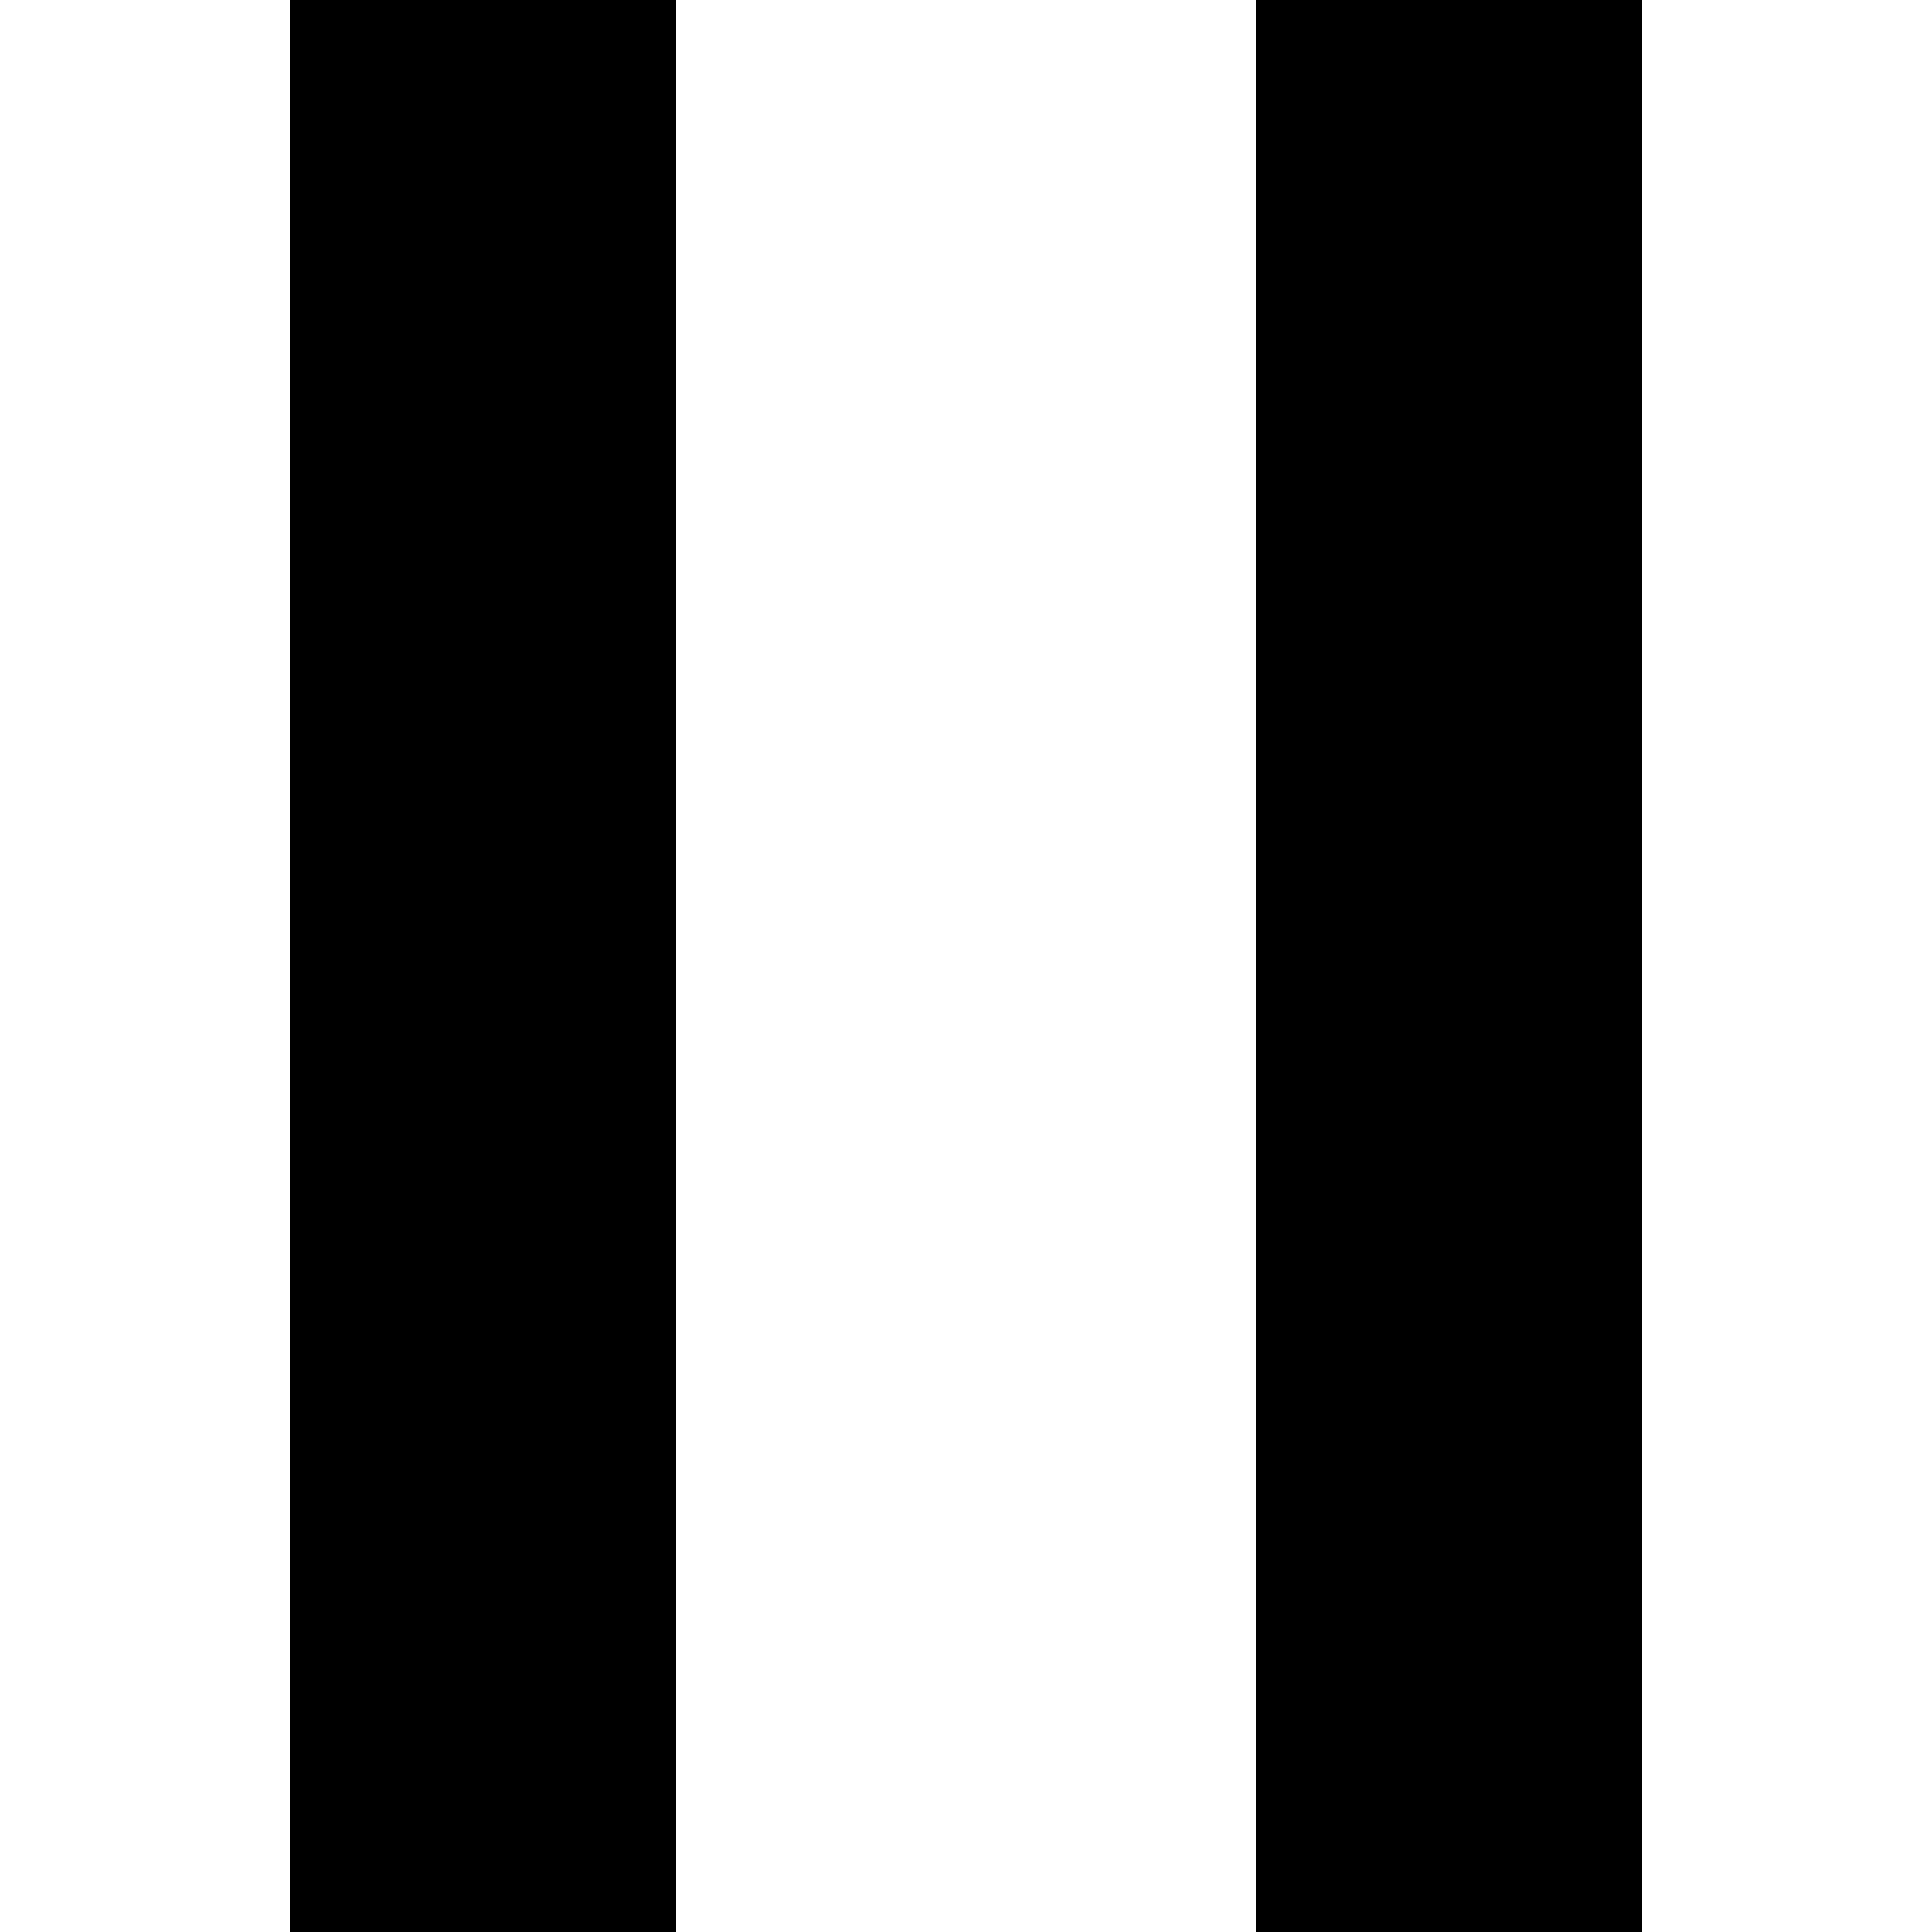
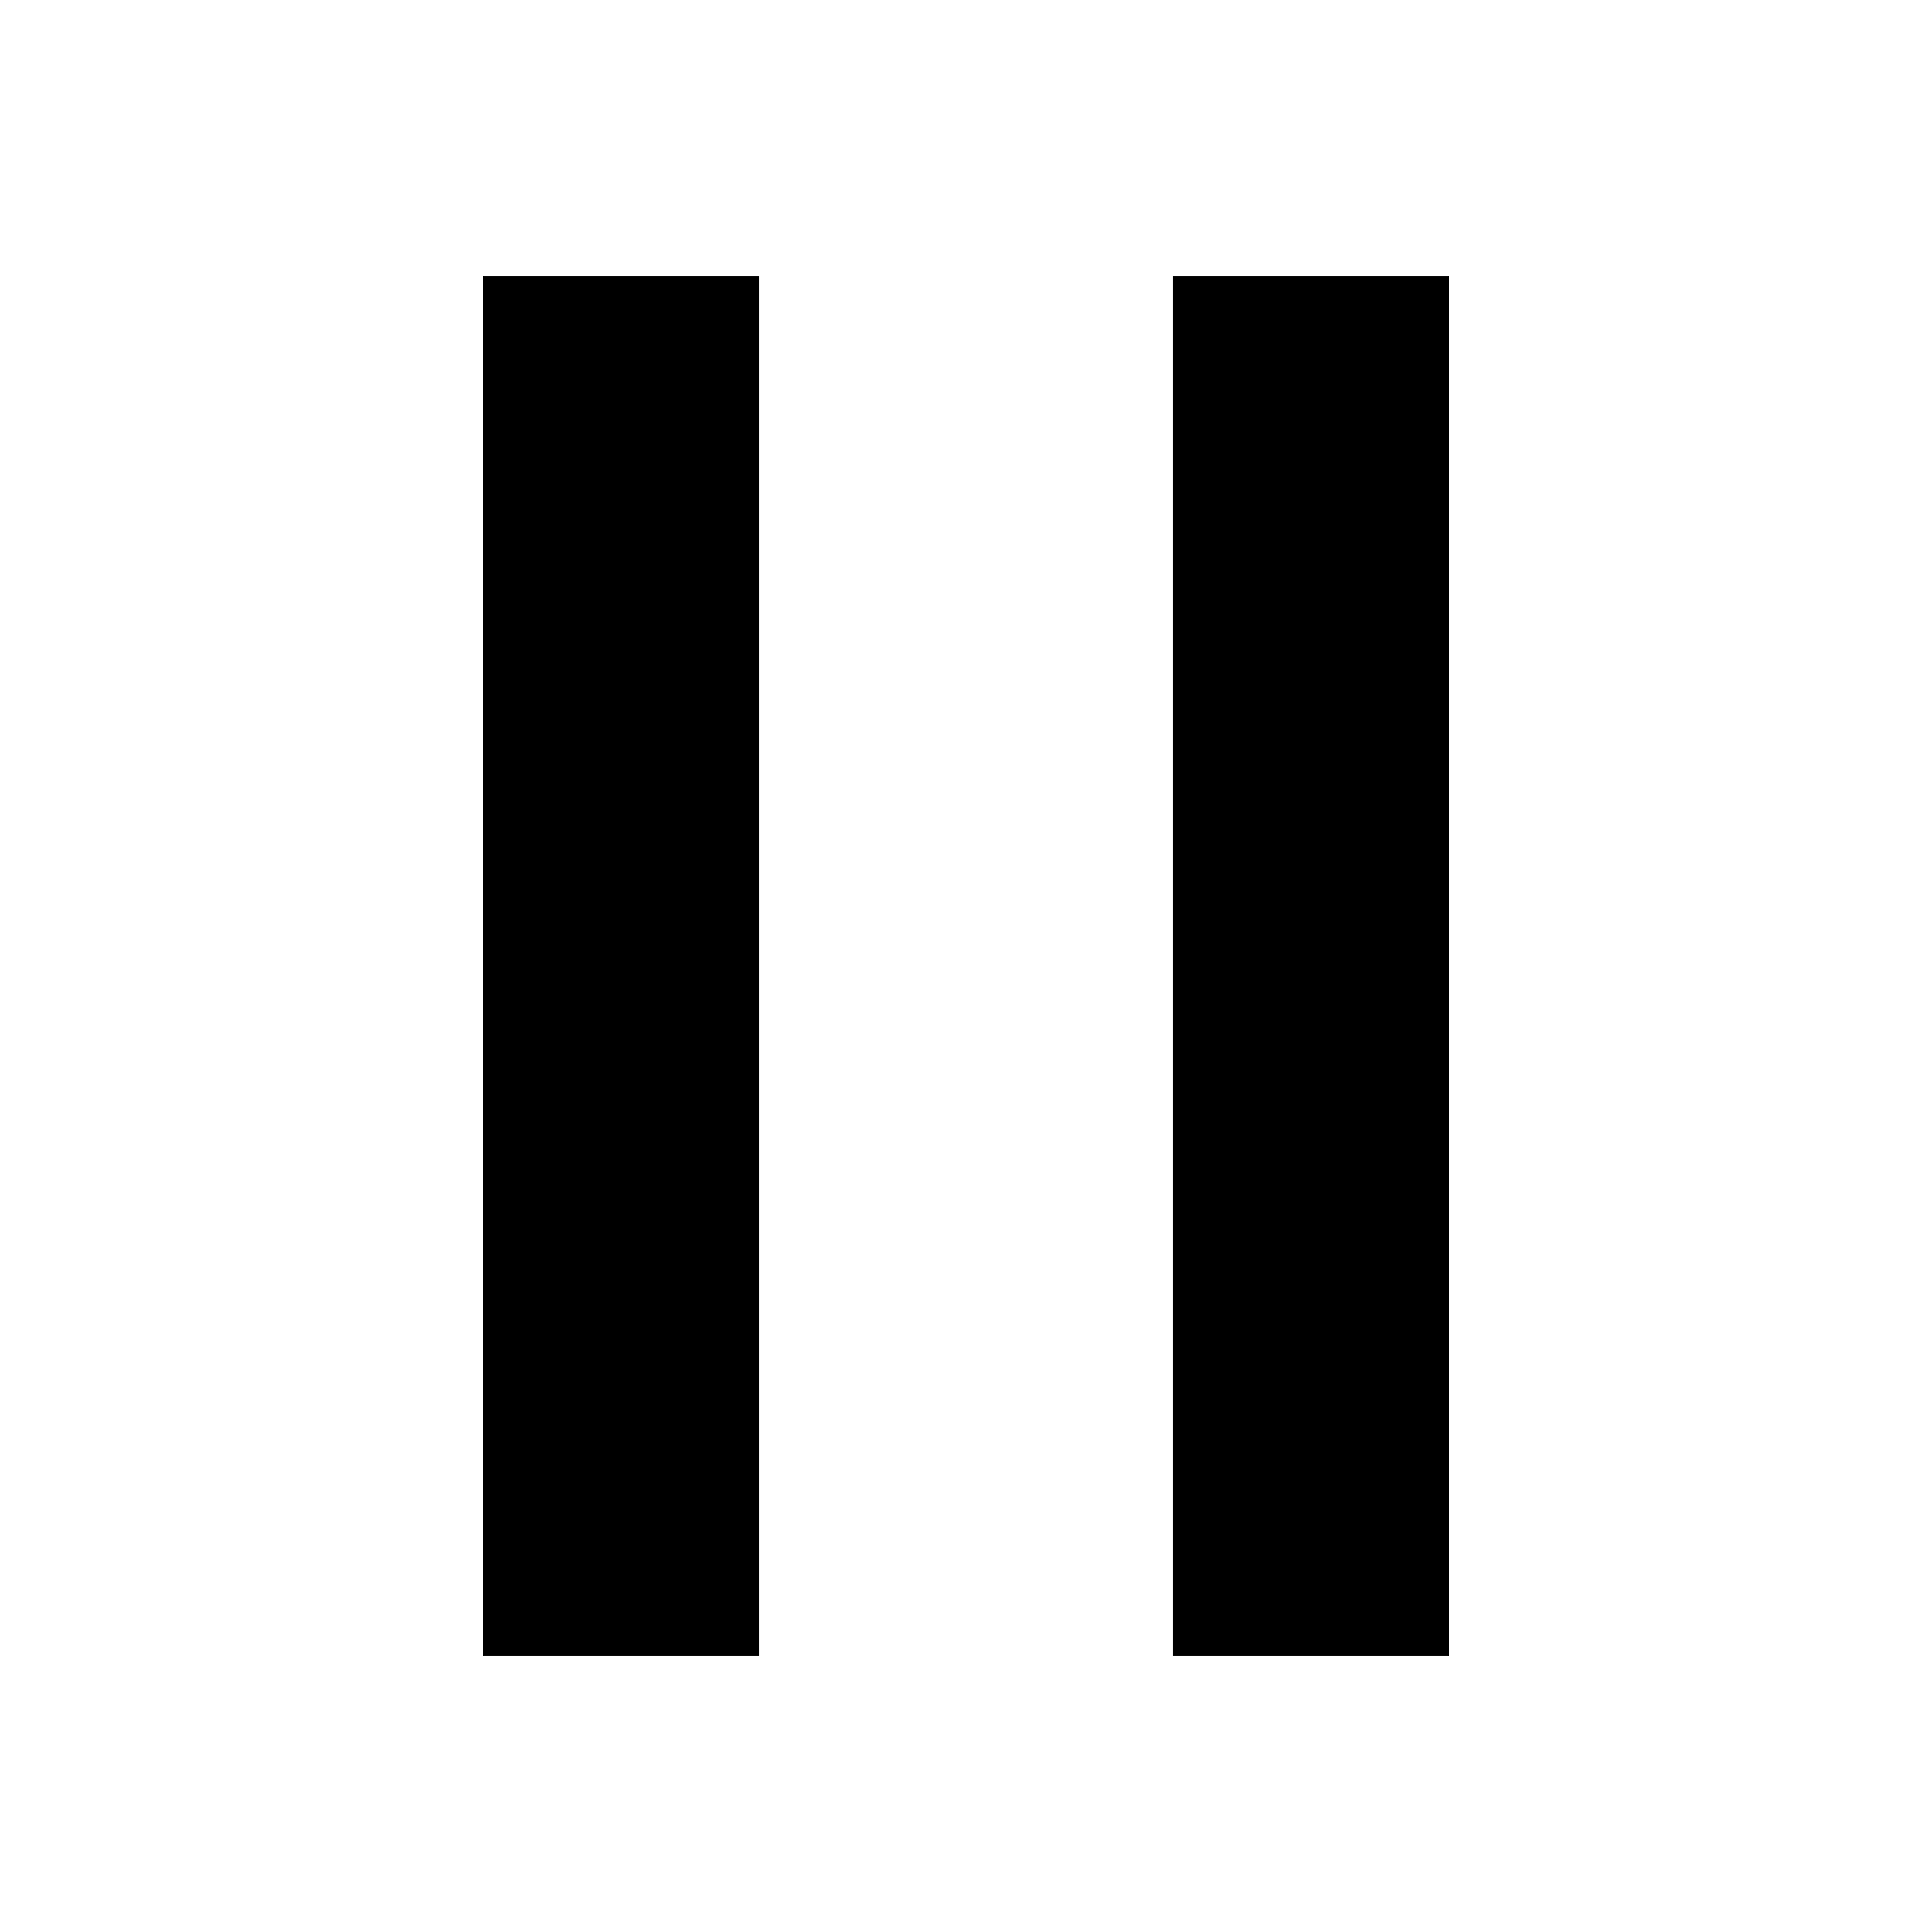
- <svg xmlns="http://www.w3.org/2000/svg" width="100" height="100" viewBox="0 0 100 100">
+ <svg xmlns="http://www.w3.org/2000/svg" width="100" height="100" viewBox="-20 -20 140 140">
  <g stroke="currentColor" stroke-width="20">
    <line x1="25" y1="0" x2="25" y2="100" />
    <line x1="75" y1="0" x2="75" y2="100" />
  </g>
</svg>
